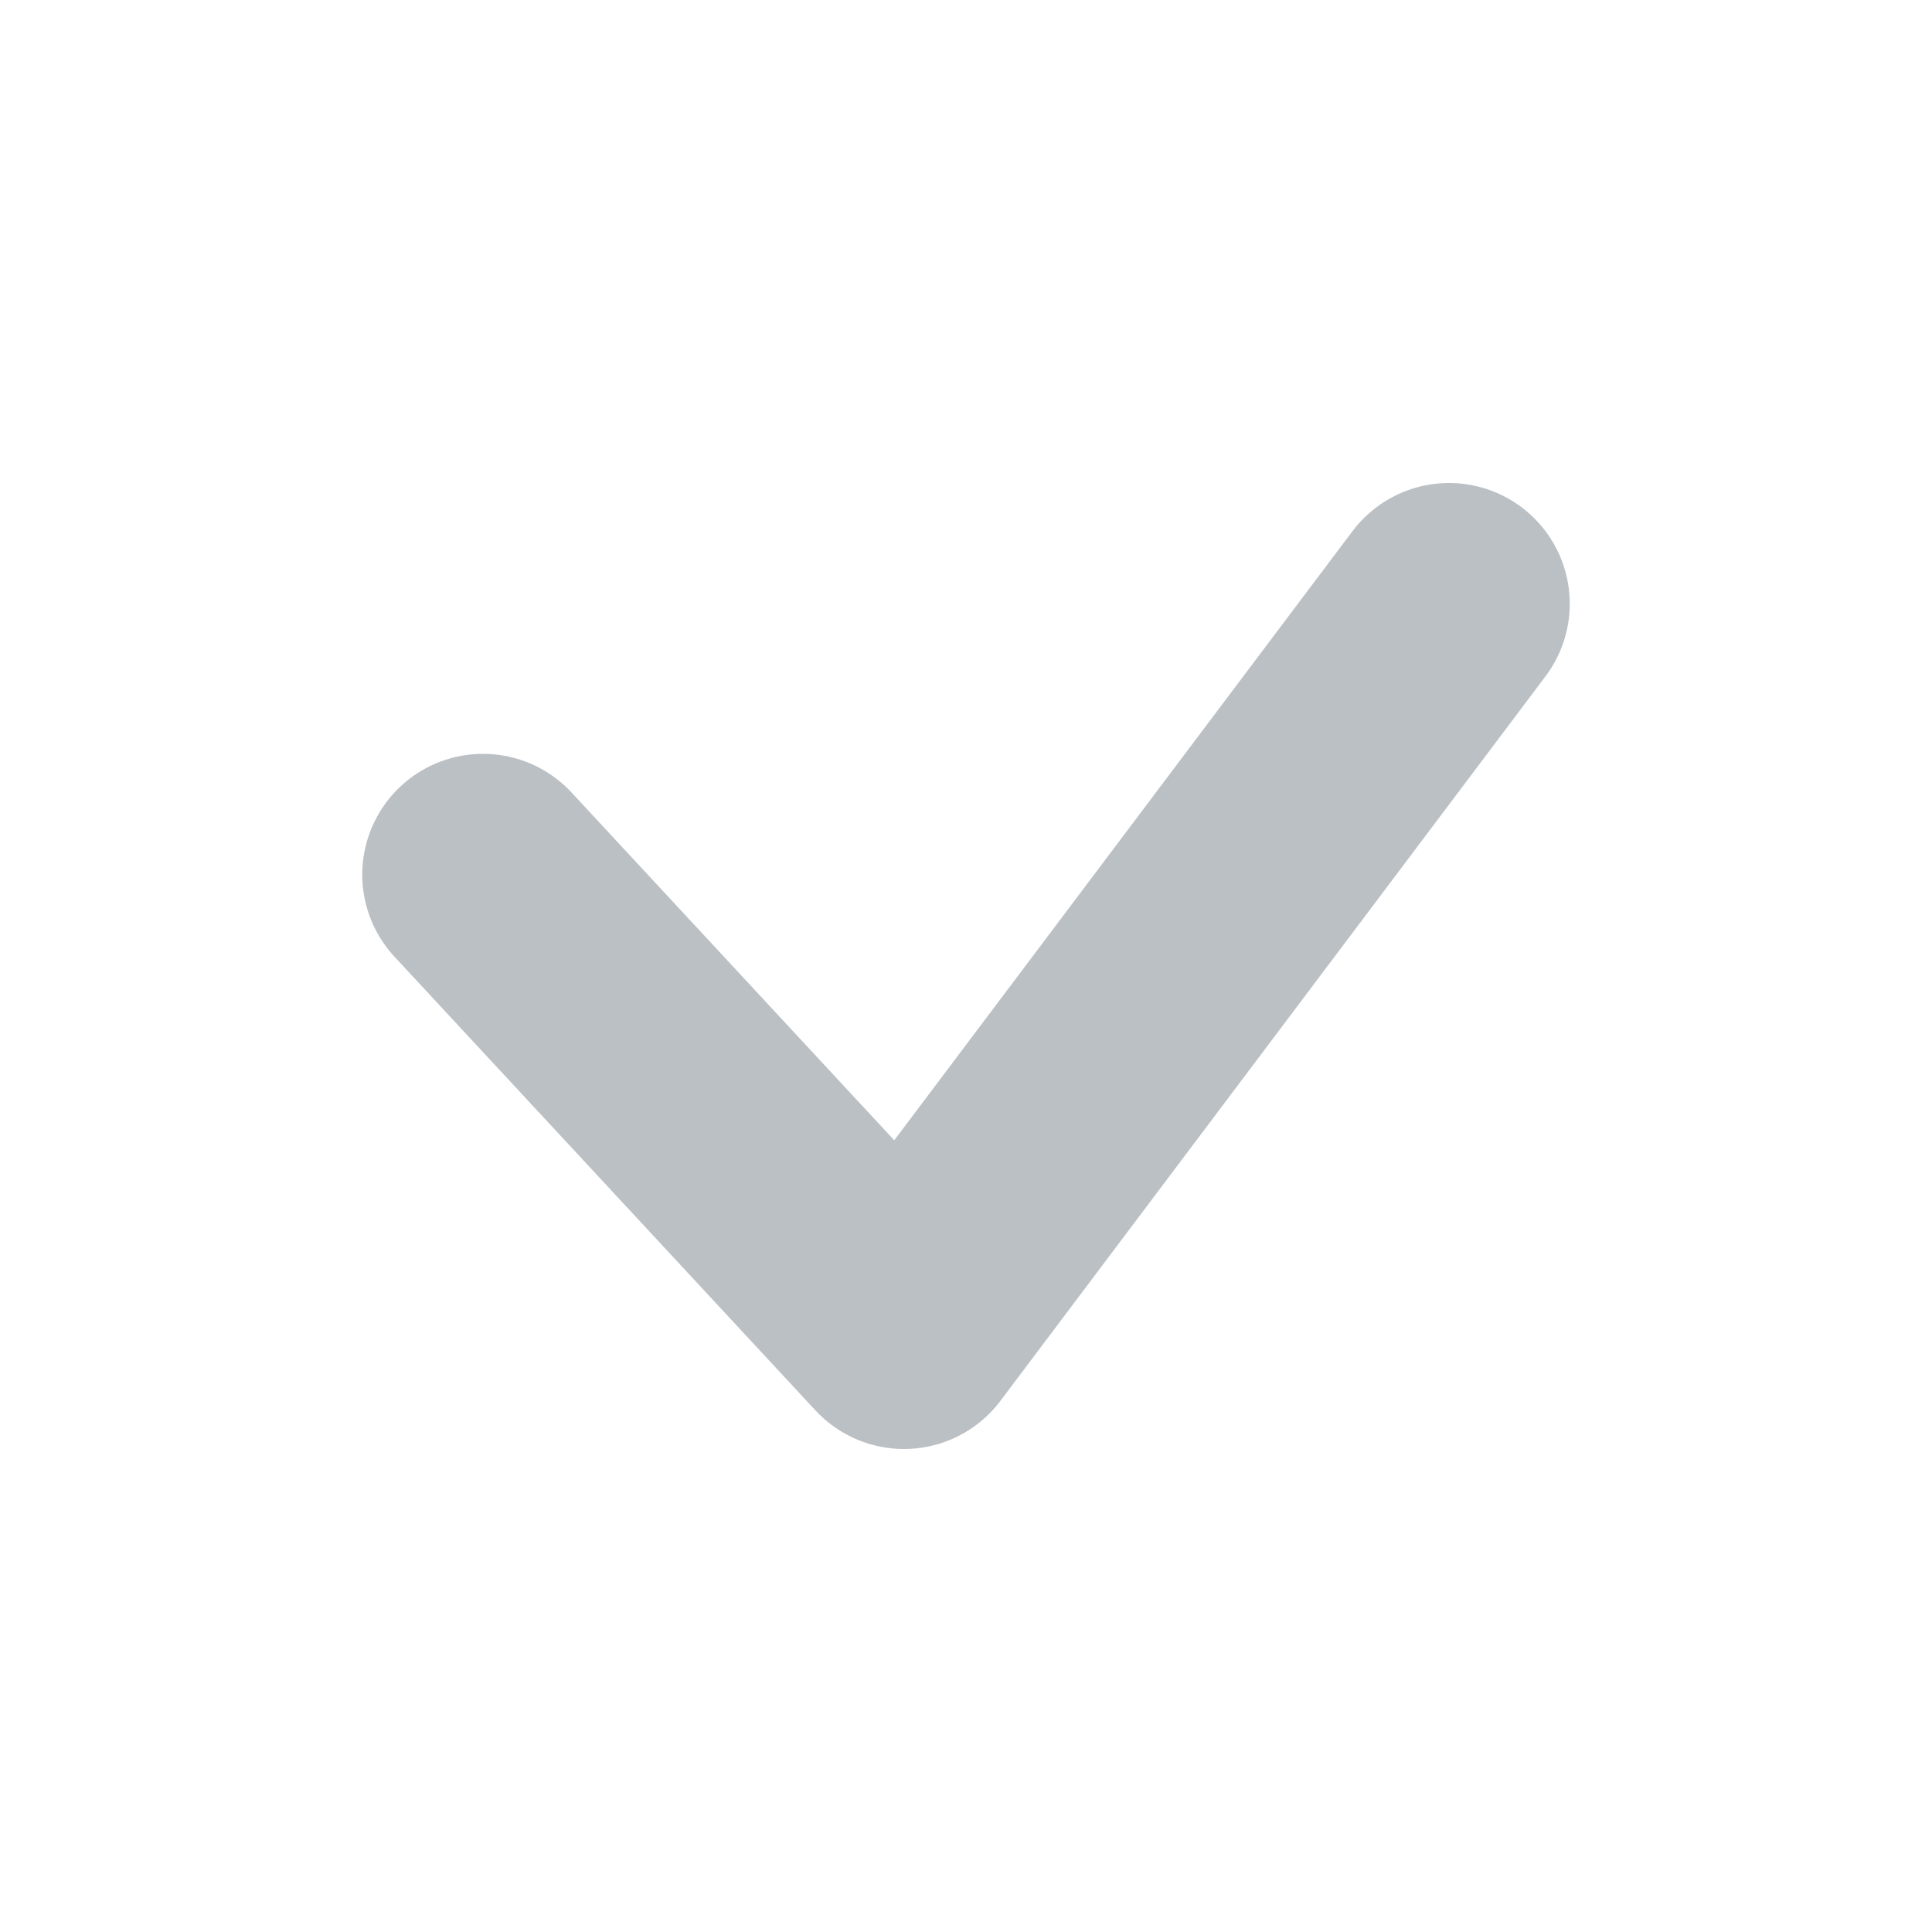
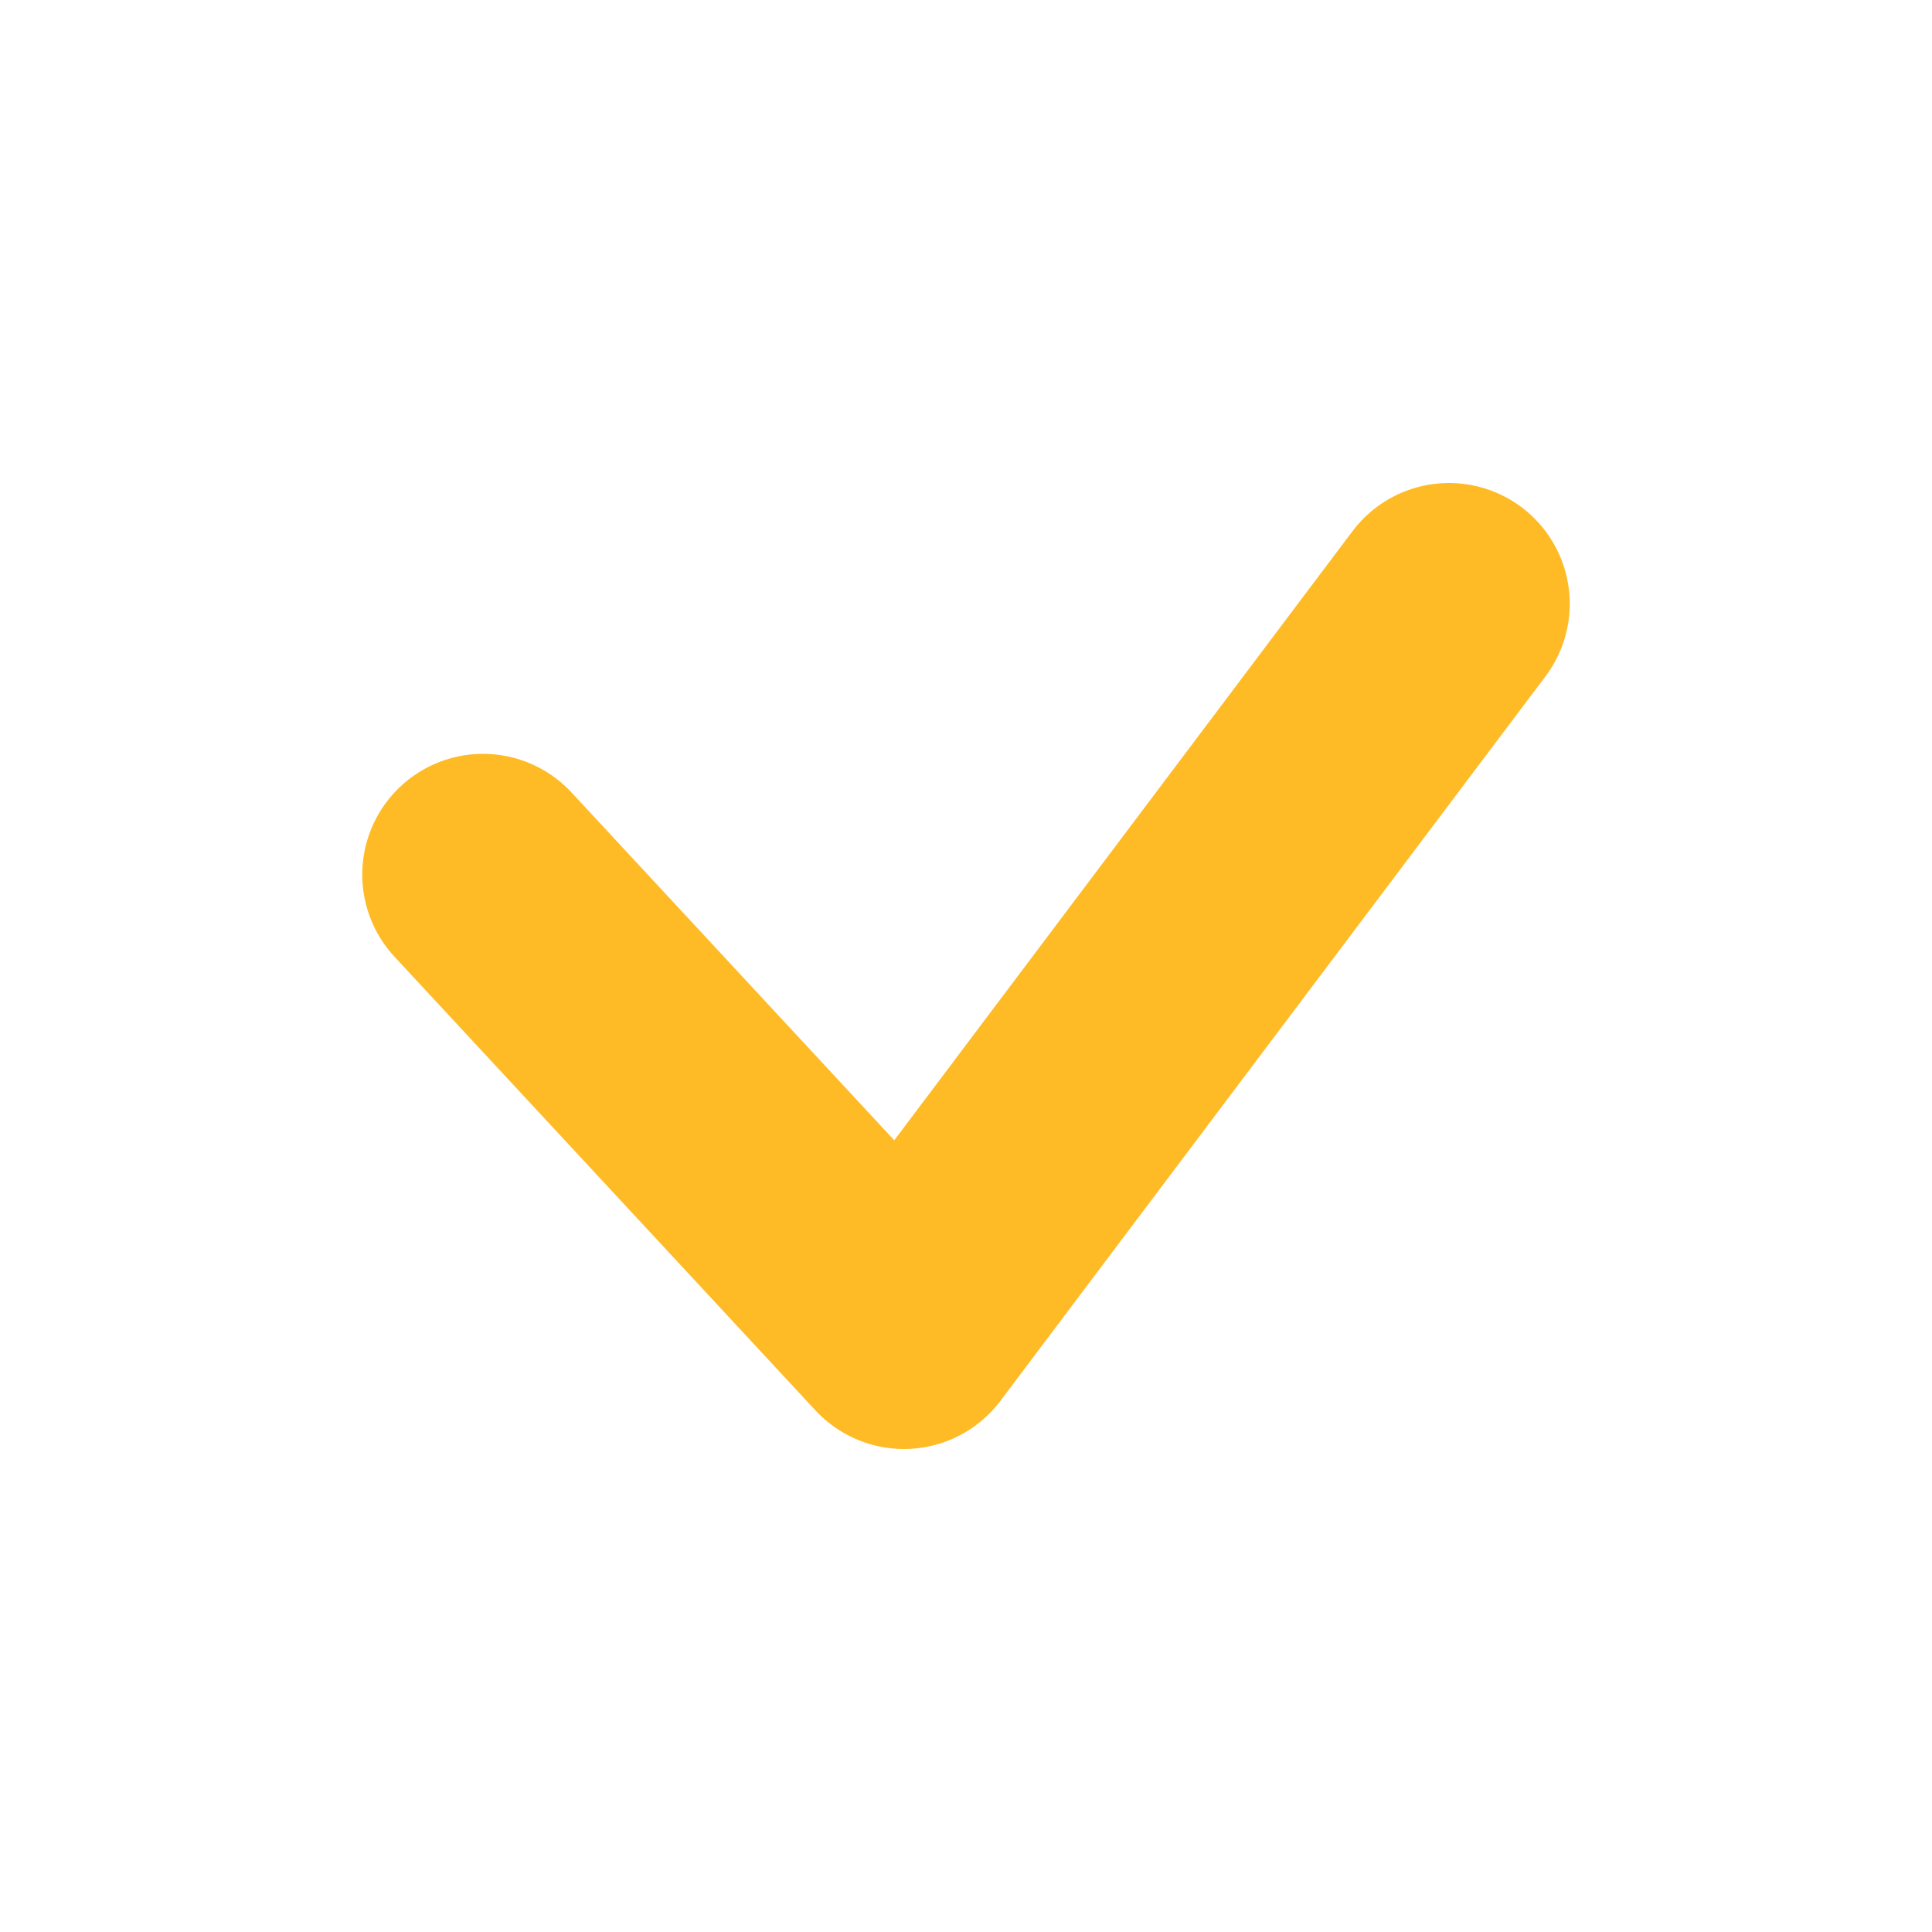
<svg xmlns="http://www.w3.org/2000/svg" width="16" height="16" viewBox="0 0 16 16" fill="none">
-   <path d="M4 7.243L7.486 11L12 5" stroke="#BBC0C5" stroke-width="2" stroke-linecap="round" stroke-linejoin="round" />
+   <path d="M4 7.243L7.486 11L12 5" stroke="#FFBB26" stroke-width="2" stroke-linecap="round" stroke-linejoin="round" />
</svg>
